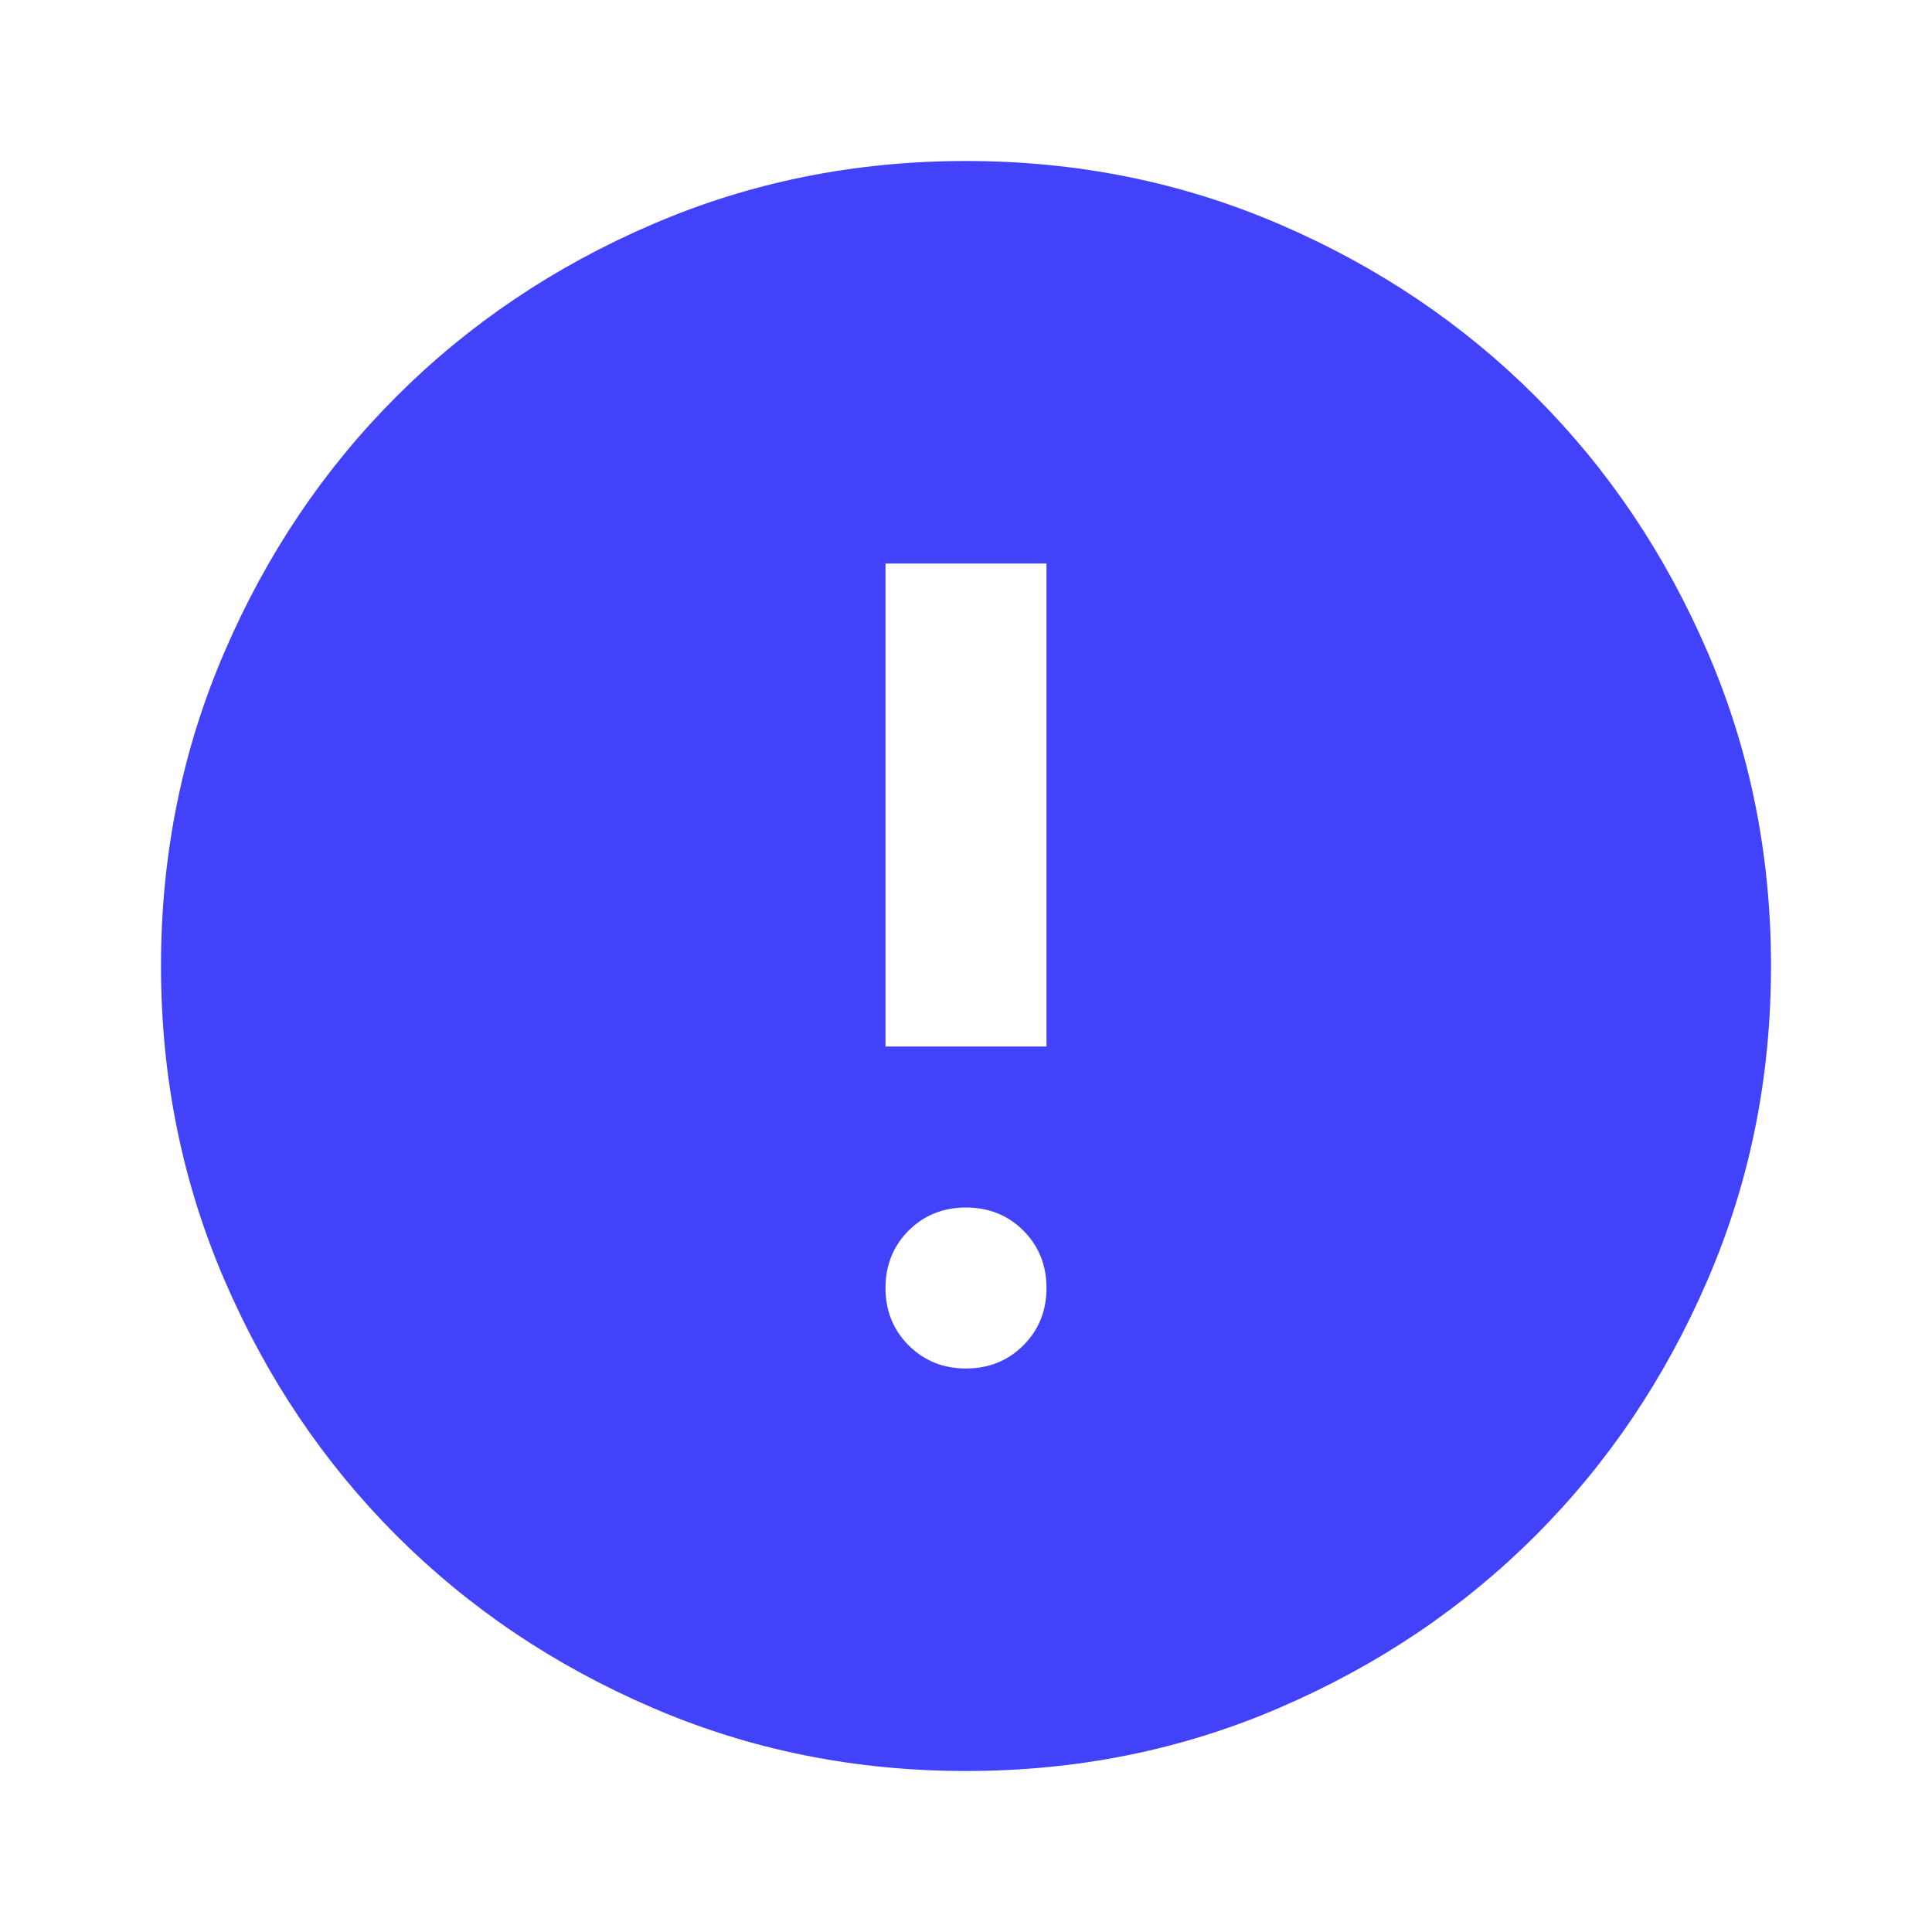
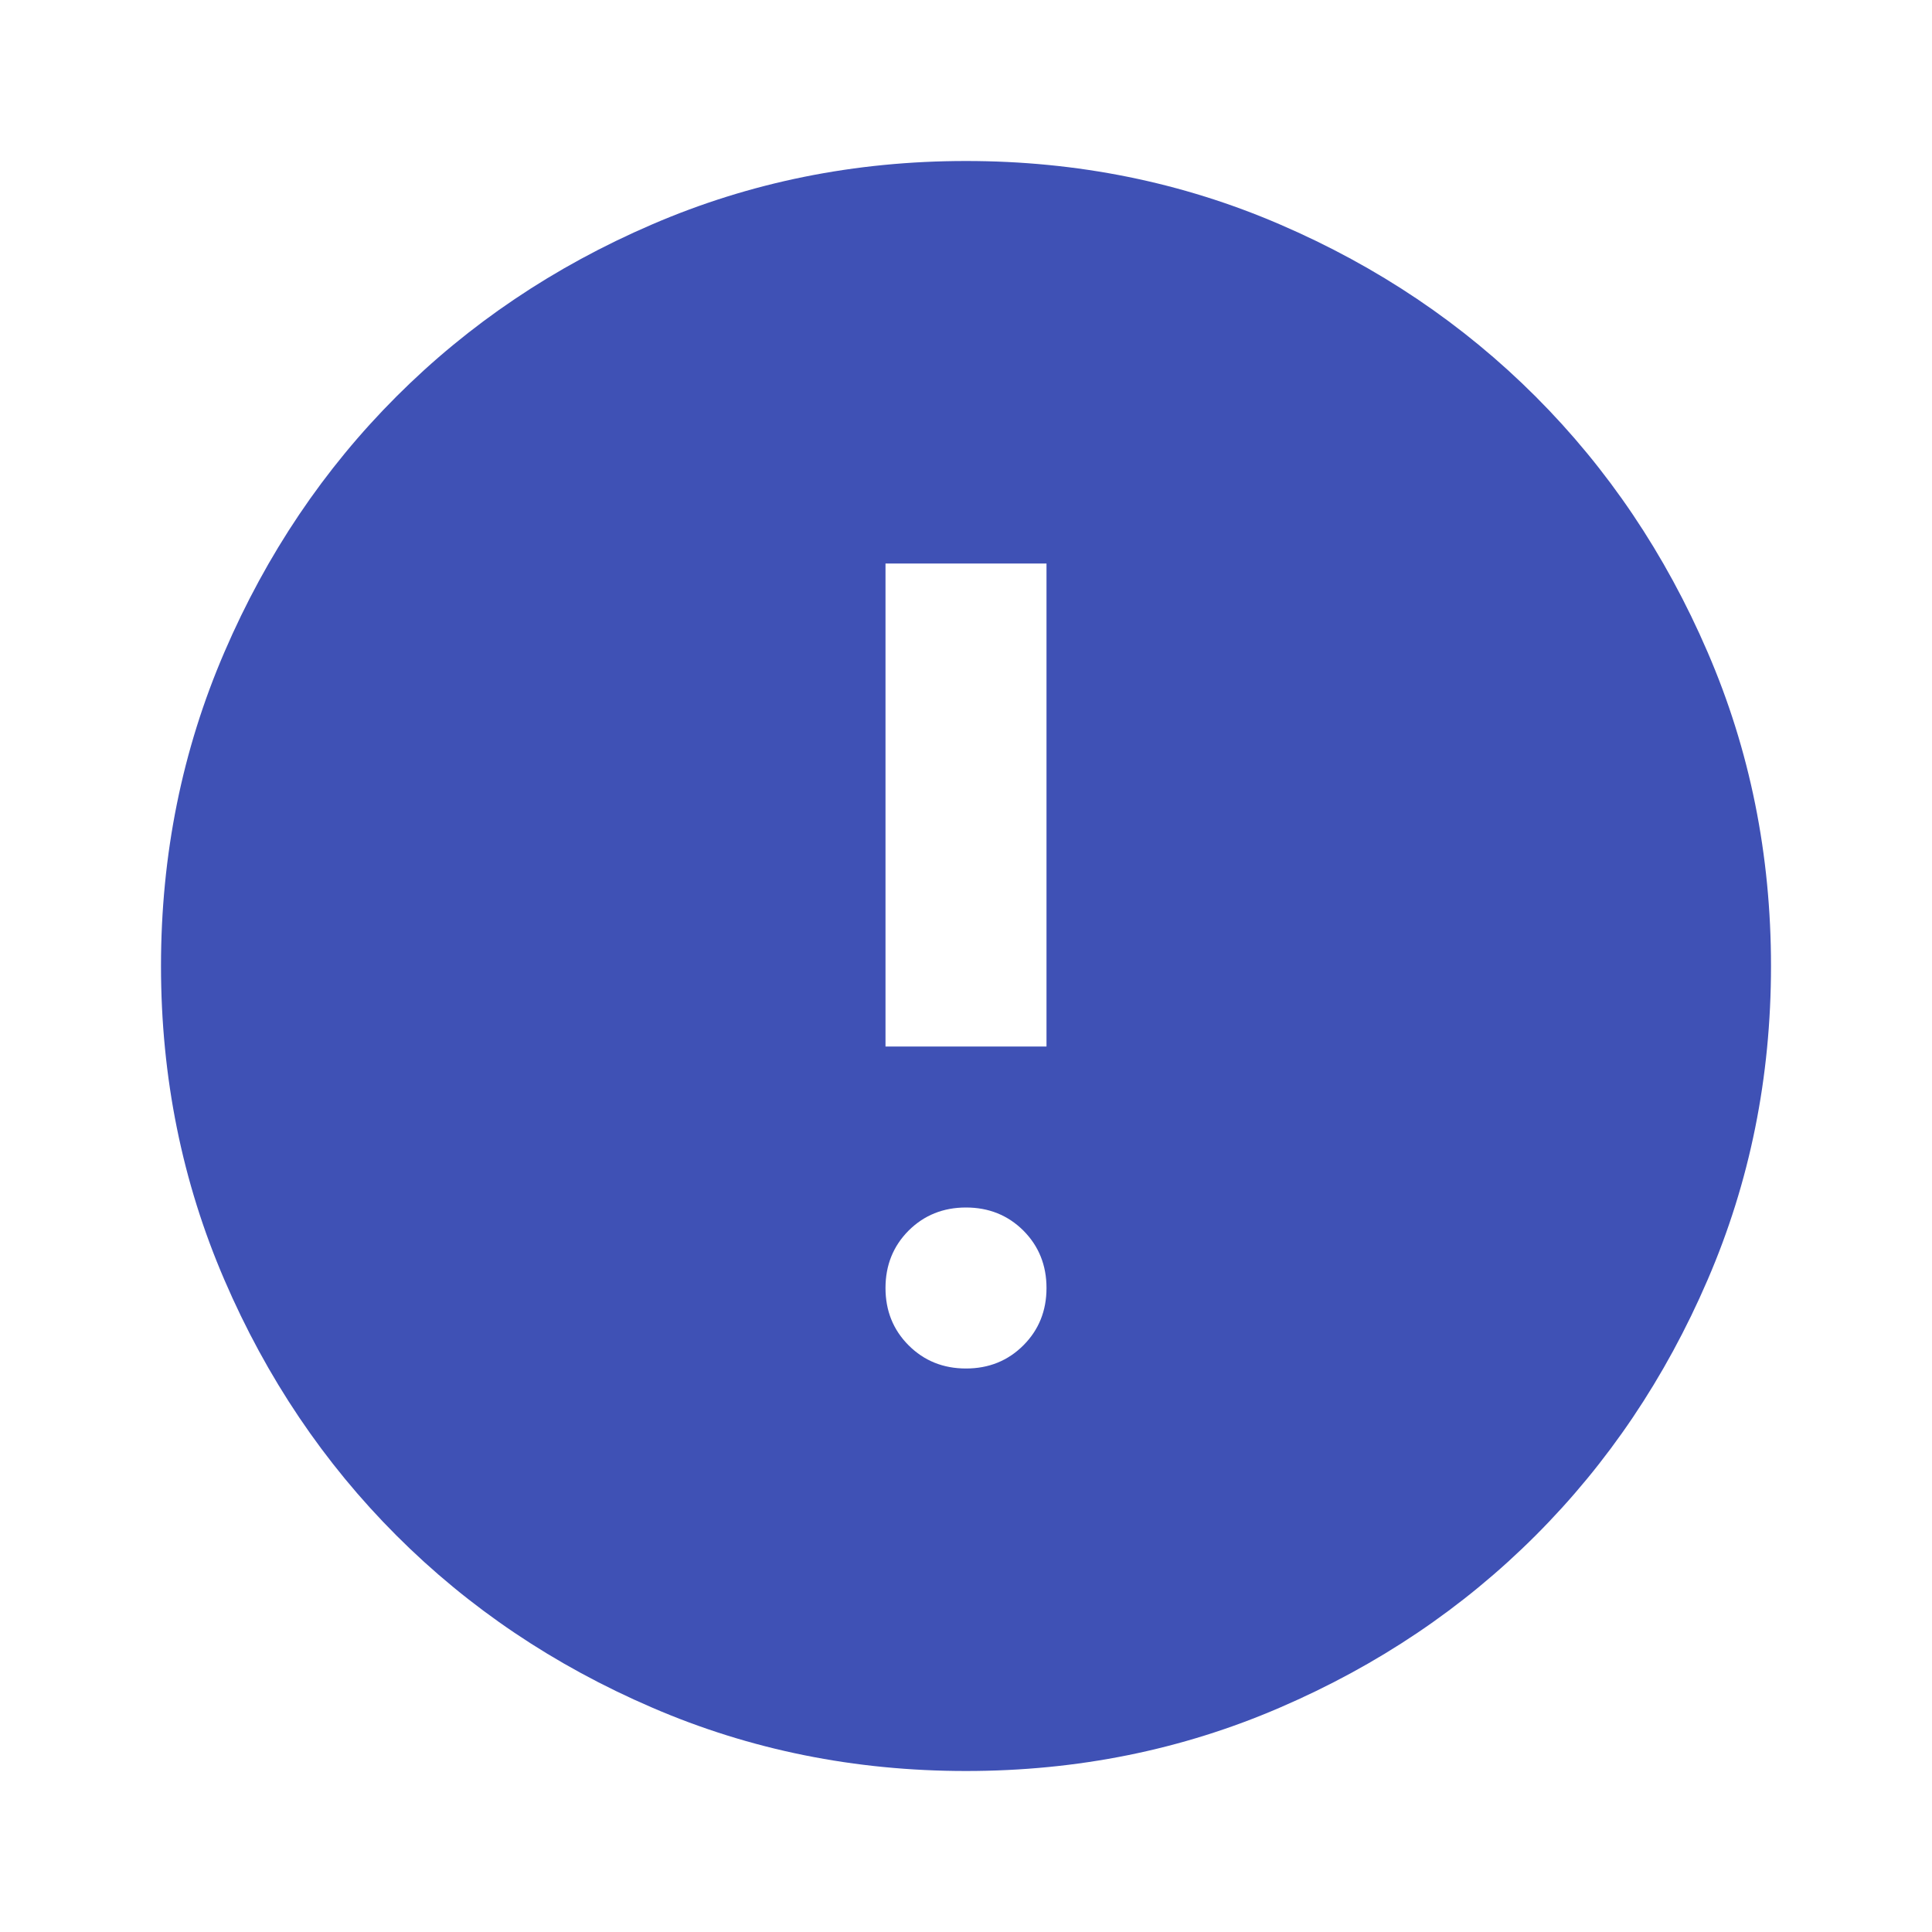
<svg xmlns="http://www.w3.org/2000/svg" width="24" height="24" viewBox="0 0 24 24" fill="none">
-   <path d="M12 17C12.283 17 12.521 16.904 12.713 16.712C12.904 16.521 13 16.283 13 16C13 15.717 12.904 15.479 12.713 15.287C12.521 15.096 12.283 15 12 15C11.717 15 11.479 15.096 11.287 15.287C11.096 15.479 11 15.717 11 16C11 16.283 11.096 16.521 11.287 16.712C11.479 16.904 11.717 17 12 17ZM11 13H13V7H11V13ZM12 22C10.617 22 9.317 21.738 8.1 21.212C6.883 20.688 5.825 19.975 4.925 19.075C4.025 18.175 3.312 17.117 2.788 15.9C2.263 14.683 2 13.383 2 12C2 10.617 2.263 9.317 2.788 8.1C3.312 6.883 4.025 5.825 4.925 4.925C5.825 4.025 6.883 3.312 8.1 2.788C9.317 2.263 10.617 2 12 2C13.383 2 14.683 2.263 15.9 2.788C17.117 3.312 18.175 4.025 19.075 4.925C19.975 5.825 20.688 6.883 21.212 8.1C21.738 9.317 22 10.617 22 12C22 13.383 21.738 14.683 21.212 15.9C20.688 17.117 19.975 18.175 19.075 19.075C18.175 19.975 17.117 20.688 15.9 21.212C14.683 21.738 13.383 22 12 22Z" fill="#4242FA" />
+   <path d="M12 17C12.283 17 12.521 16.904 12.713 16.712C12.904 16.521 13 16.283 13 16C13 15.717 12.904 15.479 12.713 15.287C12.521 15.096 12.283 15 12 15C11.717 15 11.479 15.096 11.287 15.287C11.096 15.479 11 15.717 11 16C11 16.283 11.096 16.521 11.287 16.712C11.479 16.904 11.717 17 12 17ZM11 13H13V7H11V13ZM12 22C10.617 22 9.317 21.738 8.1 21.212C6.883 20.688 5.825 19.975 4.925 19.075C4.025 18.175 3.312 17.117 2.788 15.9C2.263 14.683 2 13.383 2 12C2 10.617 2.263 9.317 2.788 8.1C3.312 6.883 4.025 5.825 4.925 4.925C5.825 4.025 6.883 3.312 8.1 2.788C9.317 2.263 10.617 2 12 2C13.383 2 14.683 2.263 15.9 2.788C17.117 3.312 18.175 4.025 19.075 4.925C19.975 5.825 20.688 6.883 21.212 8.1C21.738 9.317 22 10.617 22 12C22 13.383 21.738 14.683 21.212 15.9C20.688 17.117 19.975 18.175 19.075 19.075C18.175 19.975 17.117 20.688 15.9 21.212C14.683 21.738 13.383 22 12 22Z" fill="#3F51B5" />
</svg>
